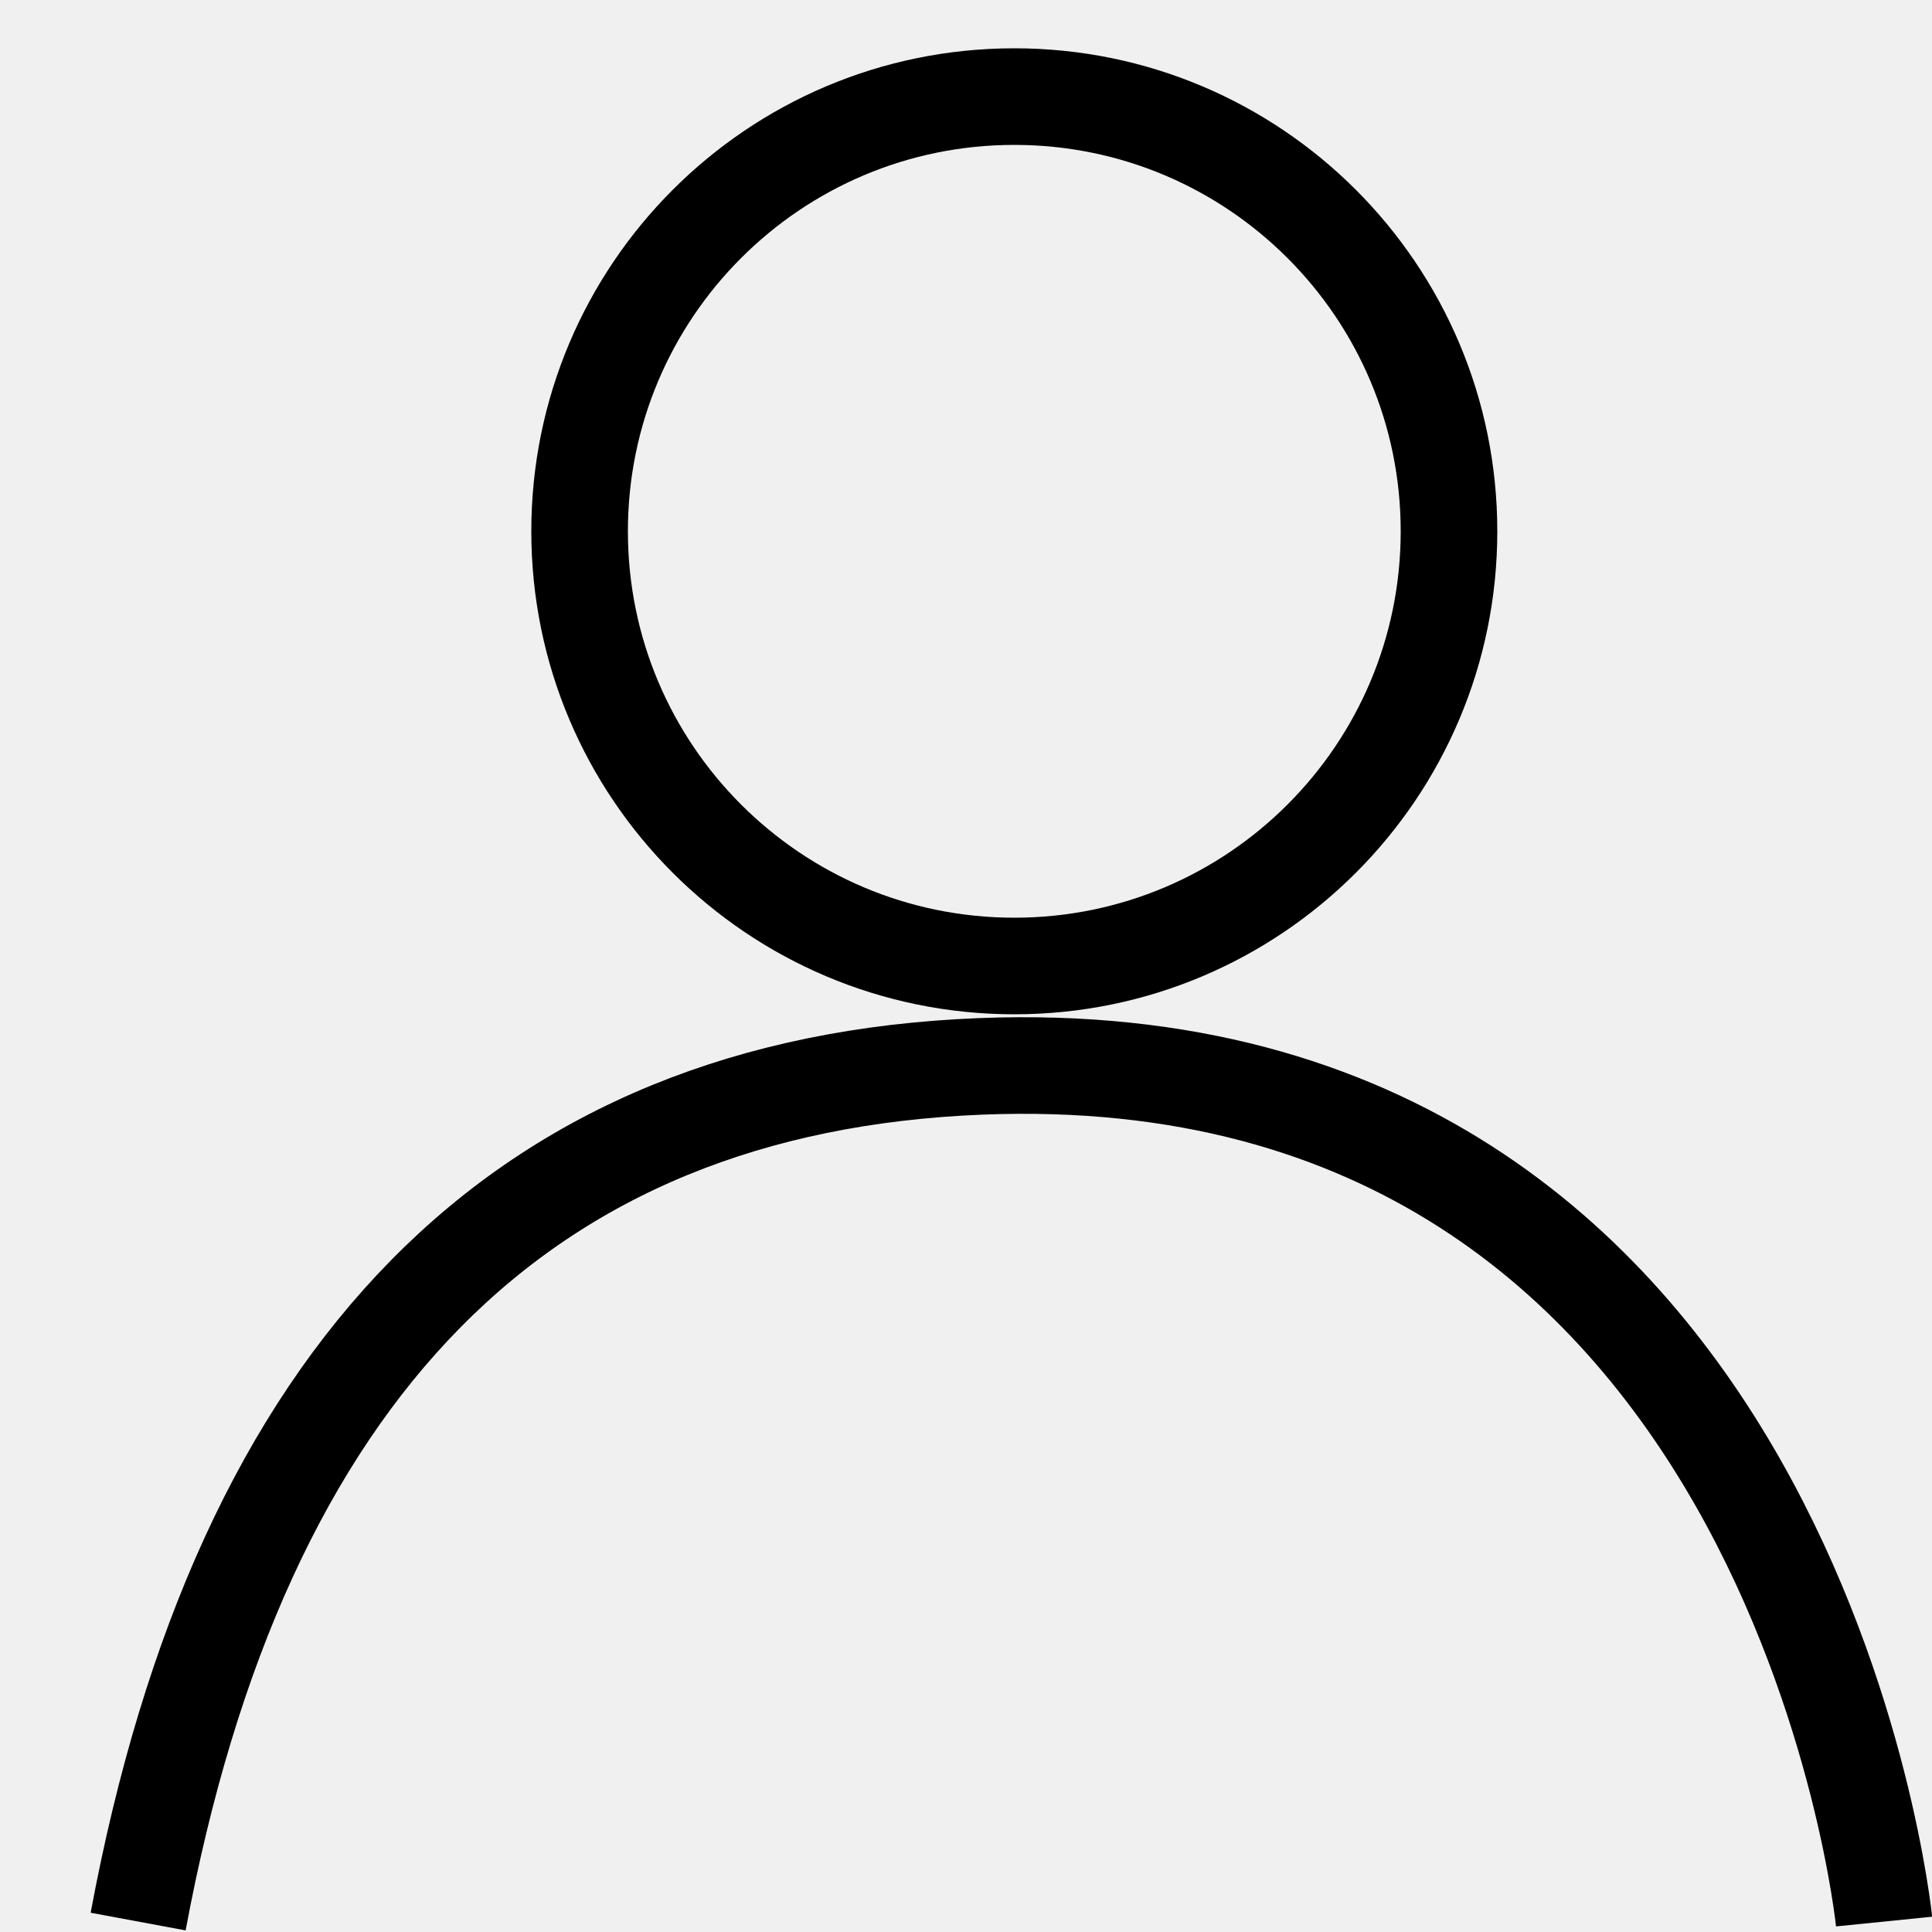
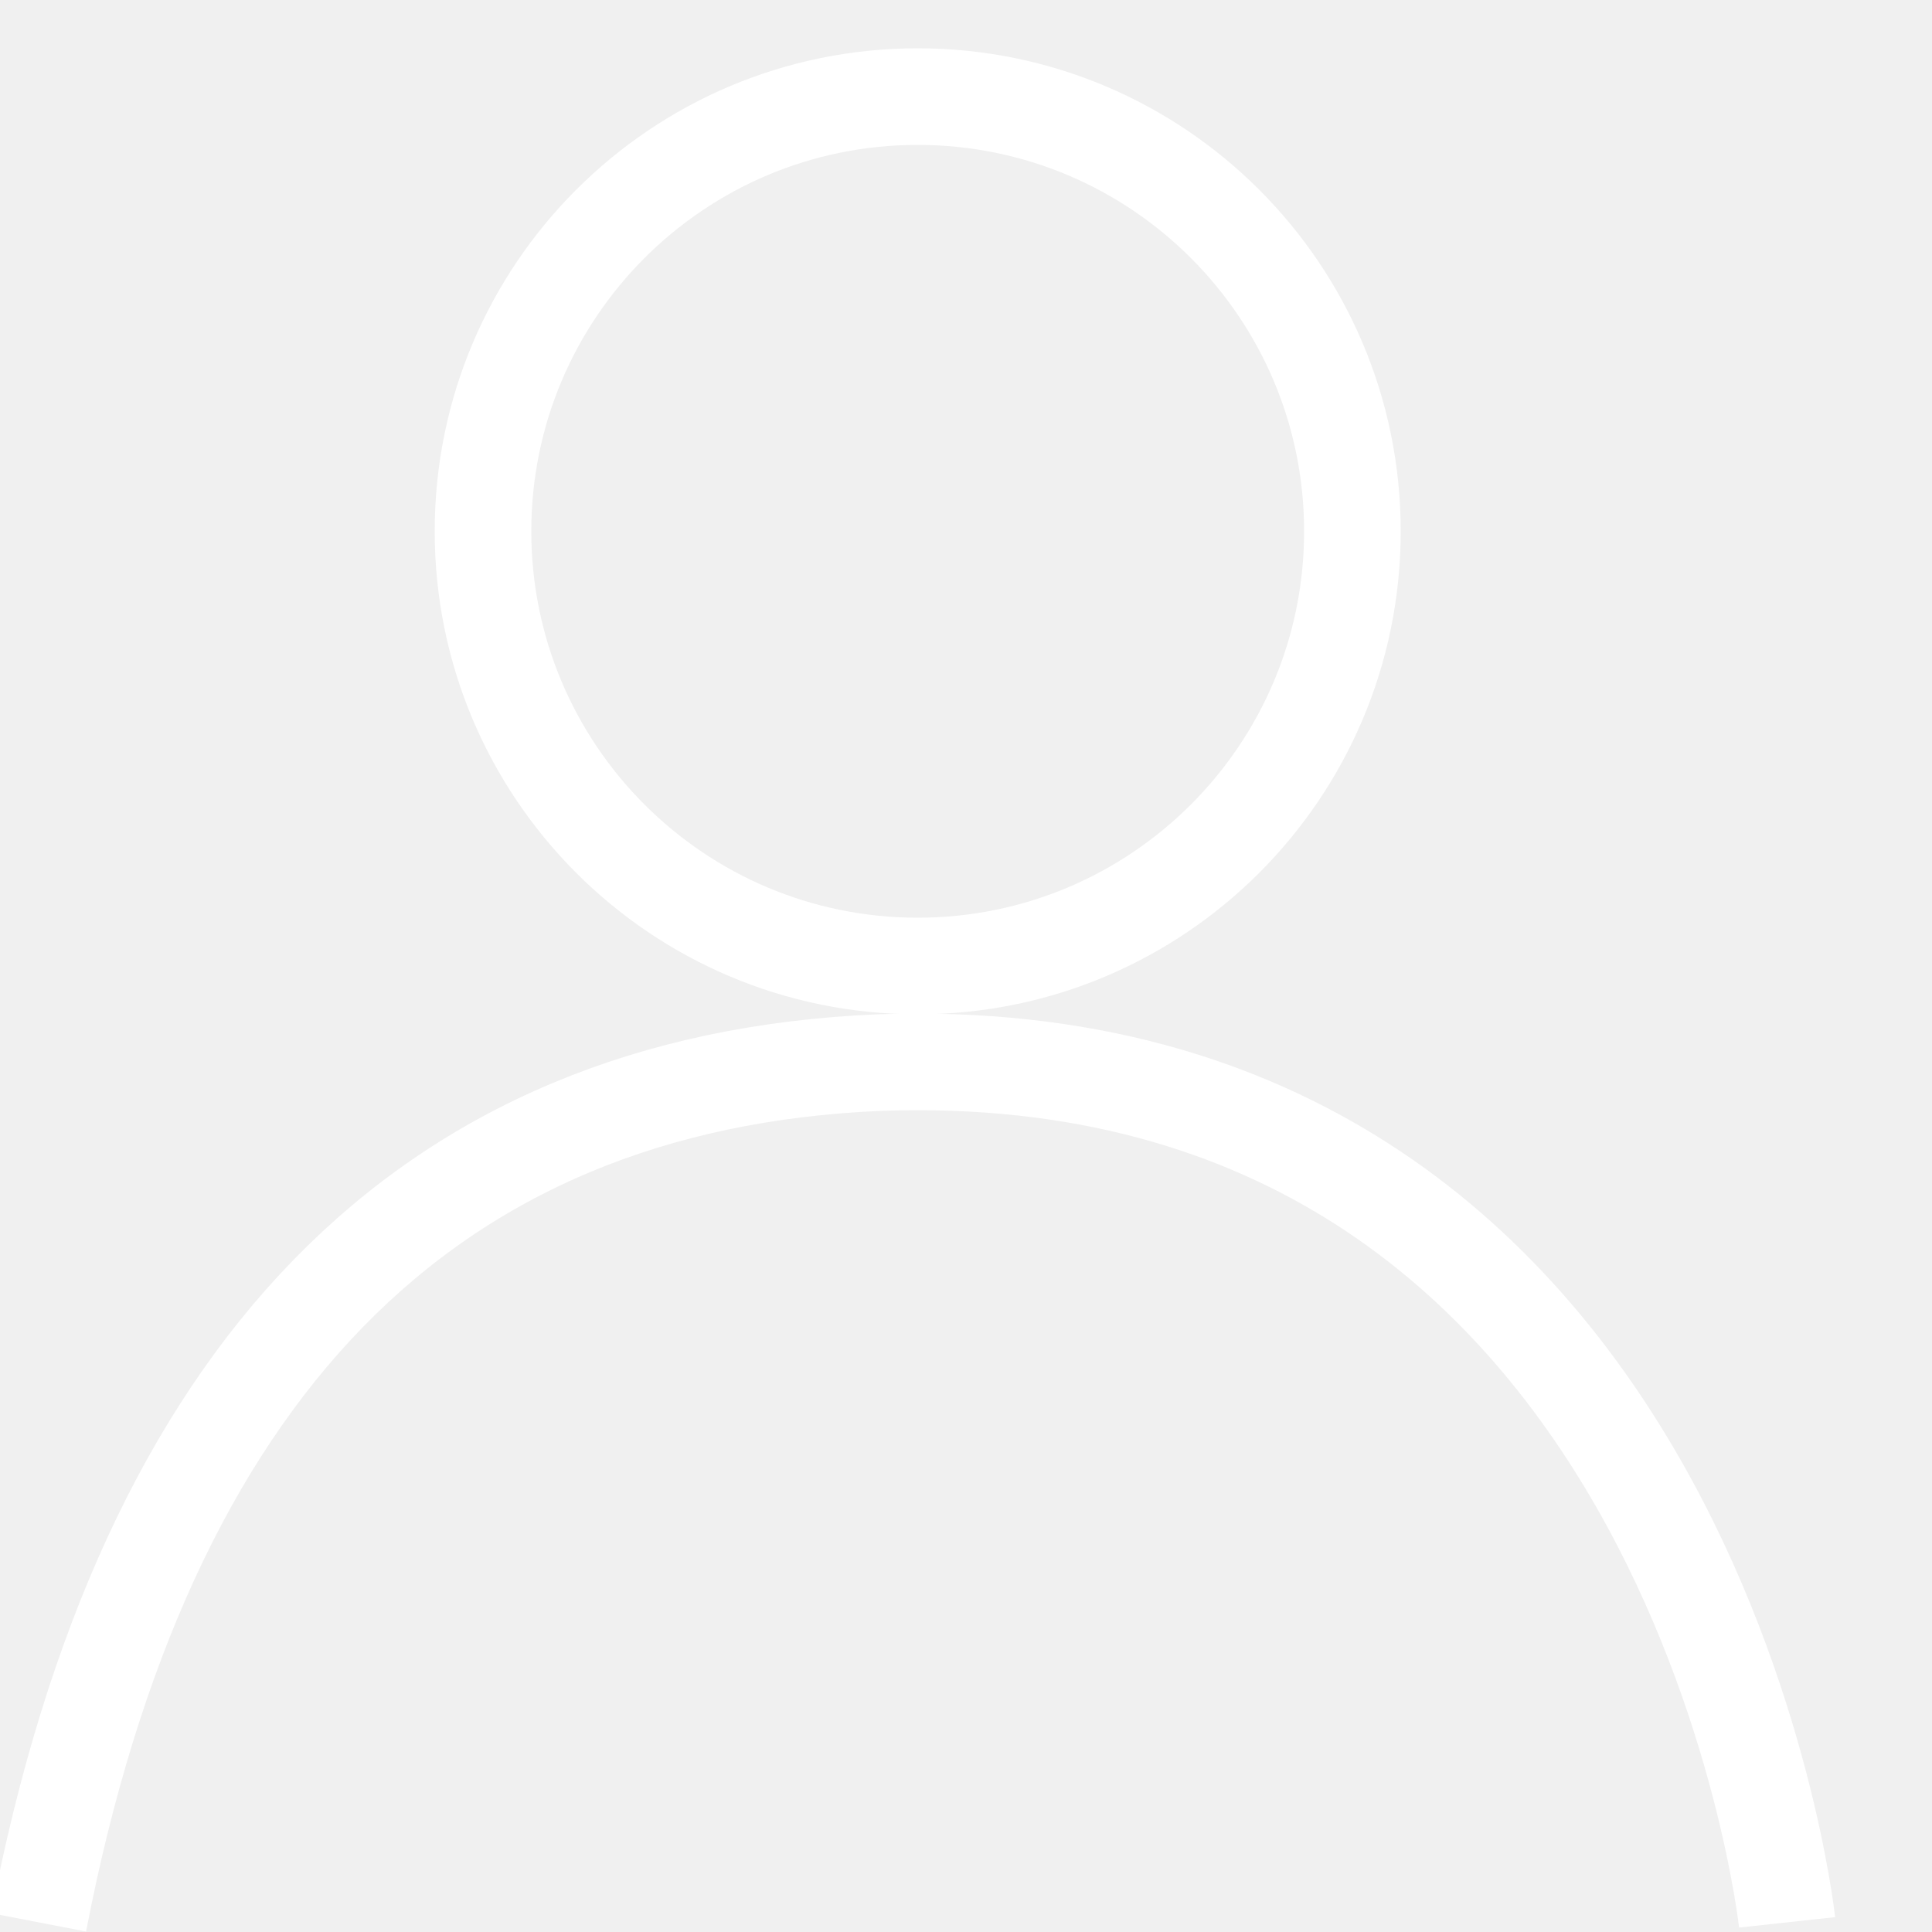
- <svg xmlns="http://www.w3.org/2000/svg" width="20px" height="20px" viewBox="0 0 20 20" version="1.1">
-   <g id="homepage" stroke="none" stroke-width="1" fill="none" fill-rule="evenodd">
-     <g id="user_profile" transform="translate(1, 1)" fill-rule="nonzero" stroke="#000000">
-       <circle id="head" cx="9.5" cy="4.5" r="4.5" />
-       <path d="M0.43,18.892 C1.493,13.178 4.4,10.227 9.152,10.039 C17.576,9.706 18.504,18.892 18.504,18.892" id="body" />
+ <svg xmlns="http://www.w3.org/2000/svg" id="Layer_1" data-name="Layer 1" version="1.1" viewBox="0 0 20 20">
+   <defs>
+     <style>
+       .cls-1 {
+         fill: none;
+         stroke: #fff;
+         stroke-miterlimit: 10;
+       }
+     </style>
+   </defs>
+   <g id="homepage">
+     <g id="user_profile" data-name="user profile">
+       <circle id="head" class="cls-1" cx="9.5" cy="5.5" r="4.5" />
+       <path id="body" class="cls-1" d="M.4,19.9c1.1-5.7,4-8.7,8.7-8.9,8.4-.3,9.4,8.9,9.4,8.9" />
    </g>
  </g>
</svg>
